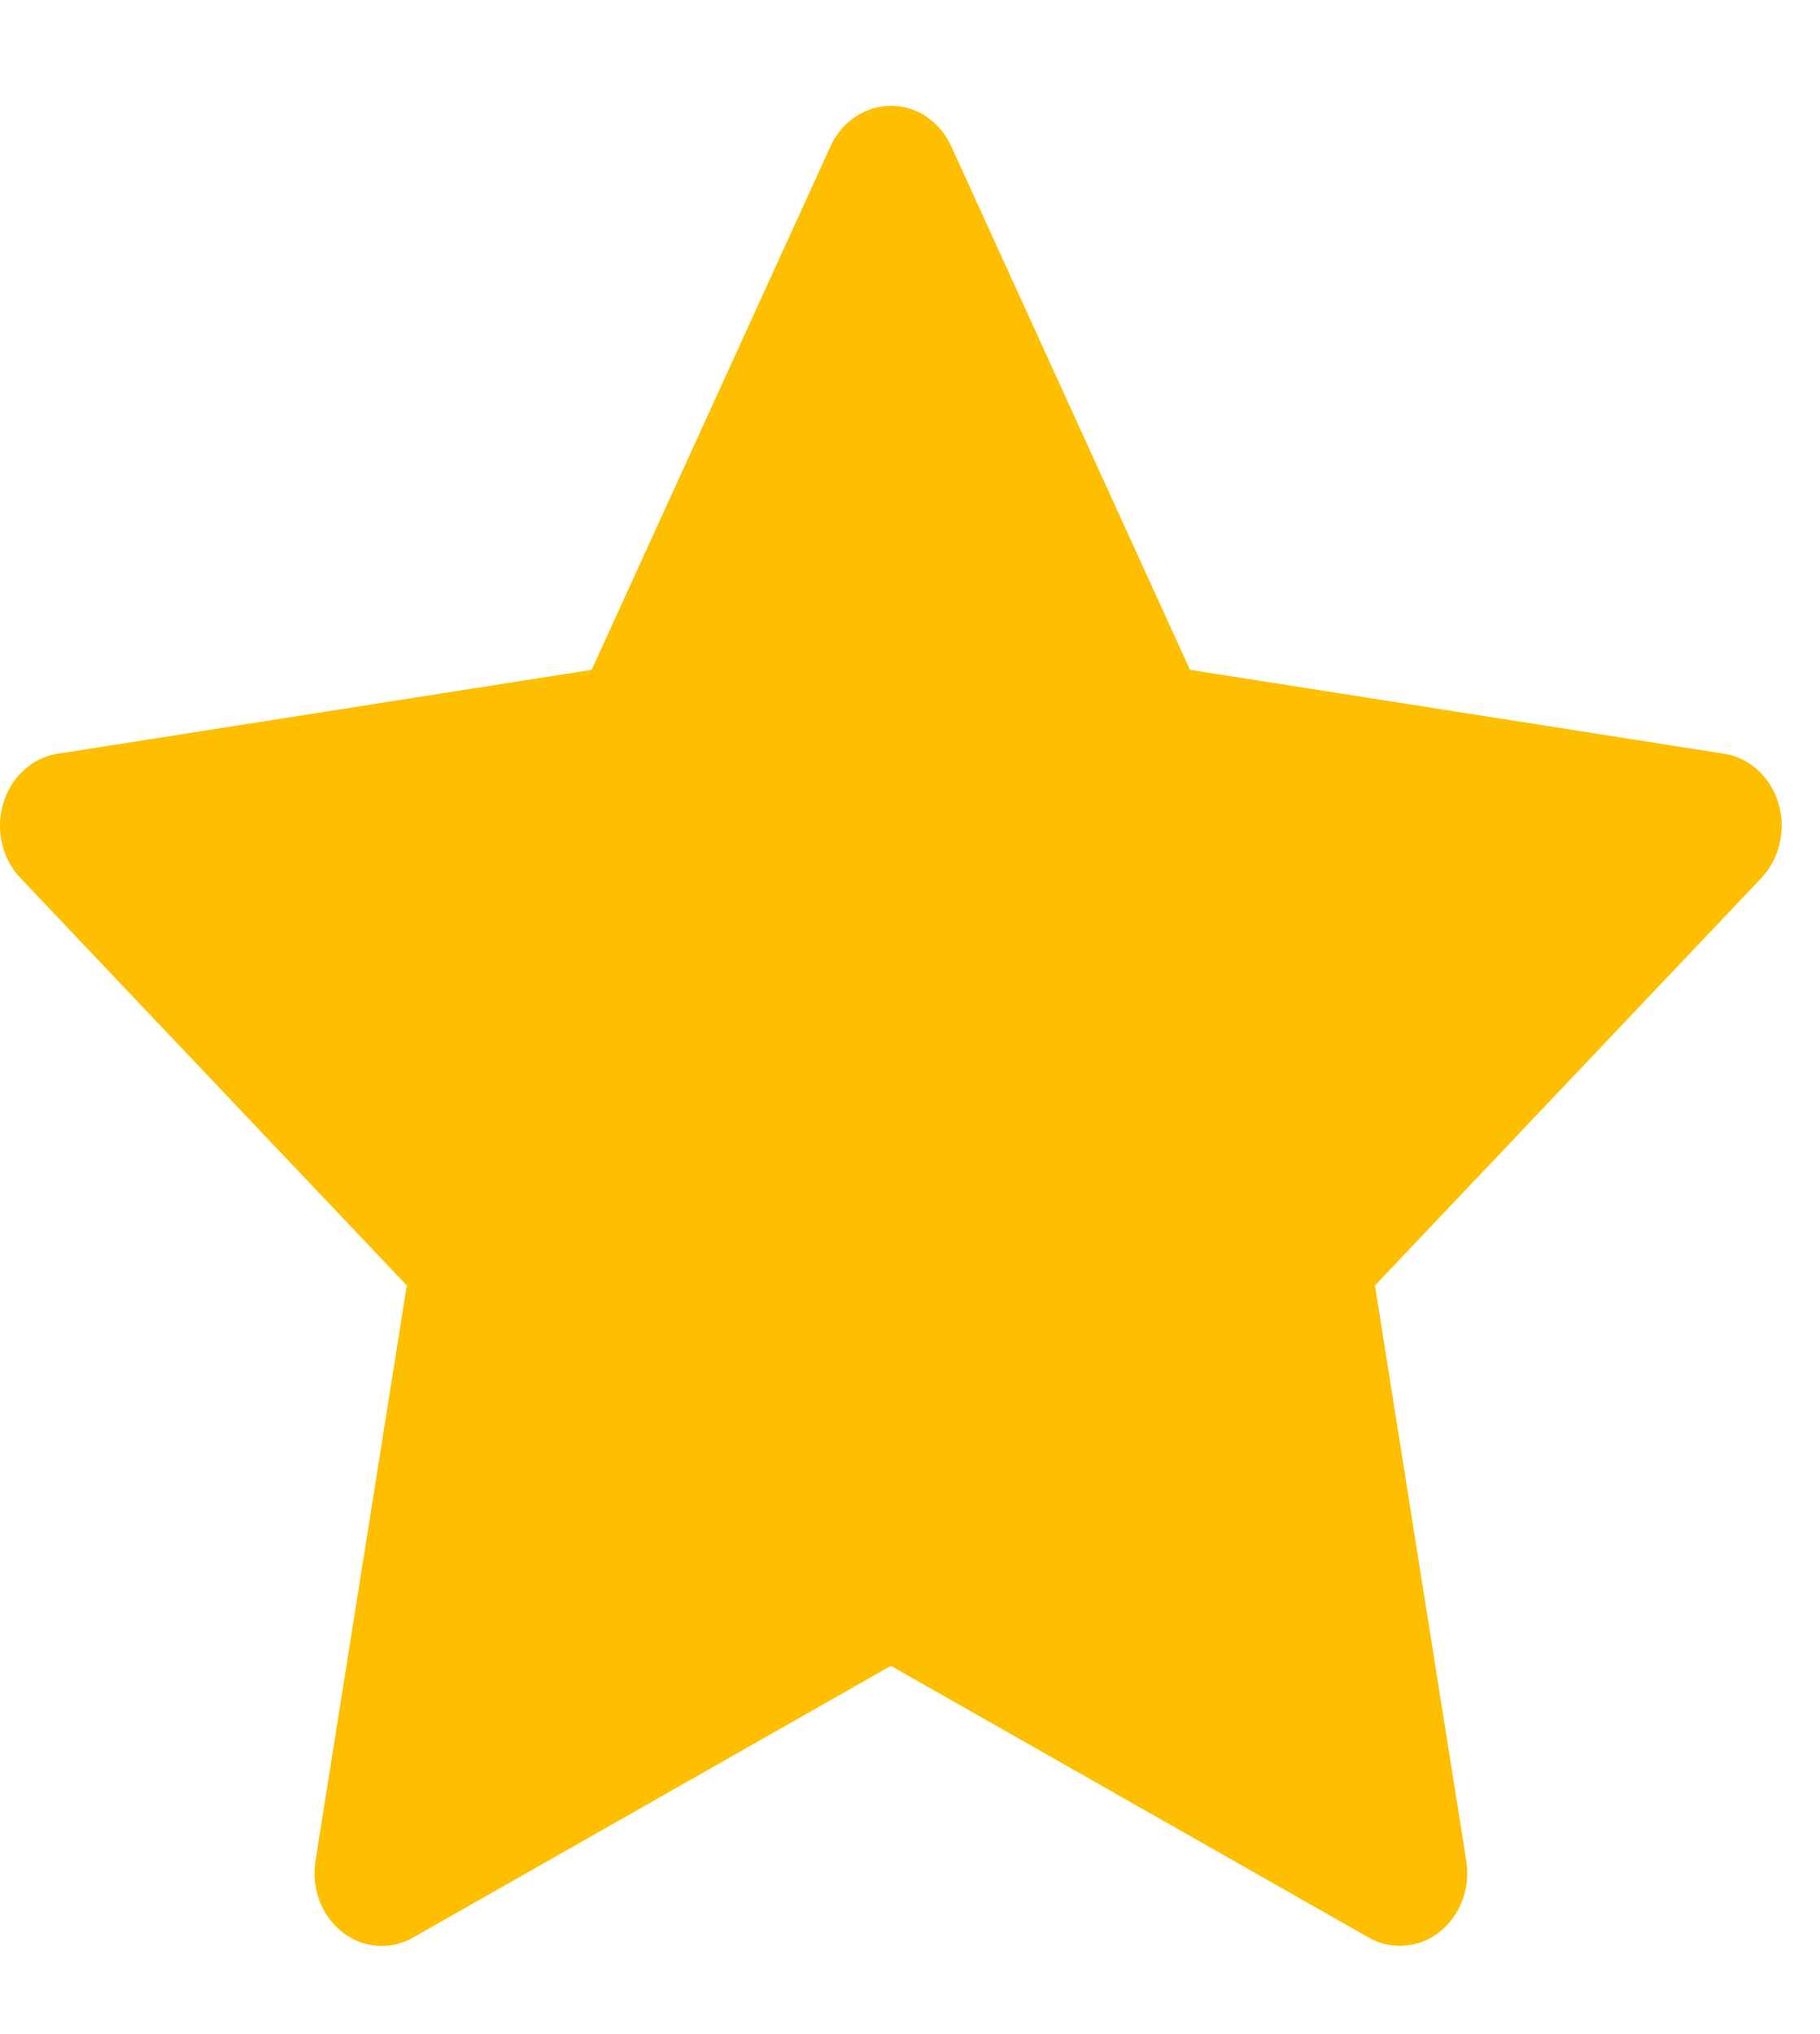
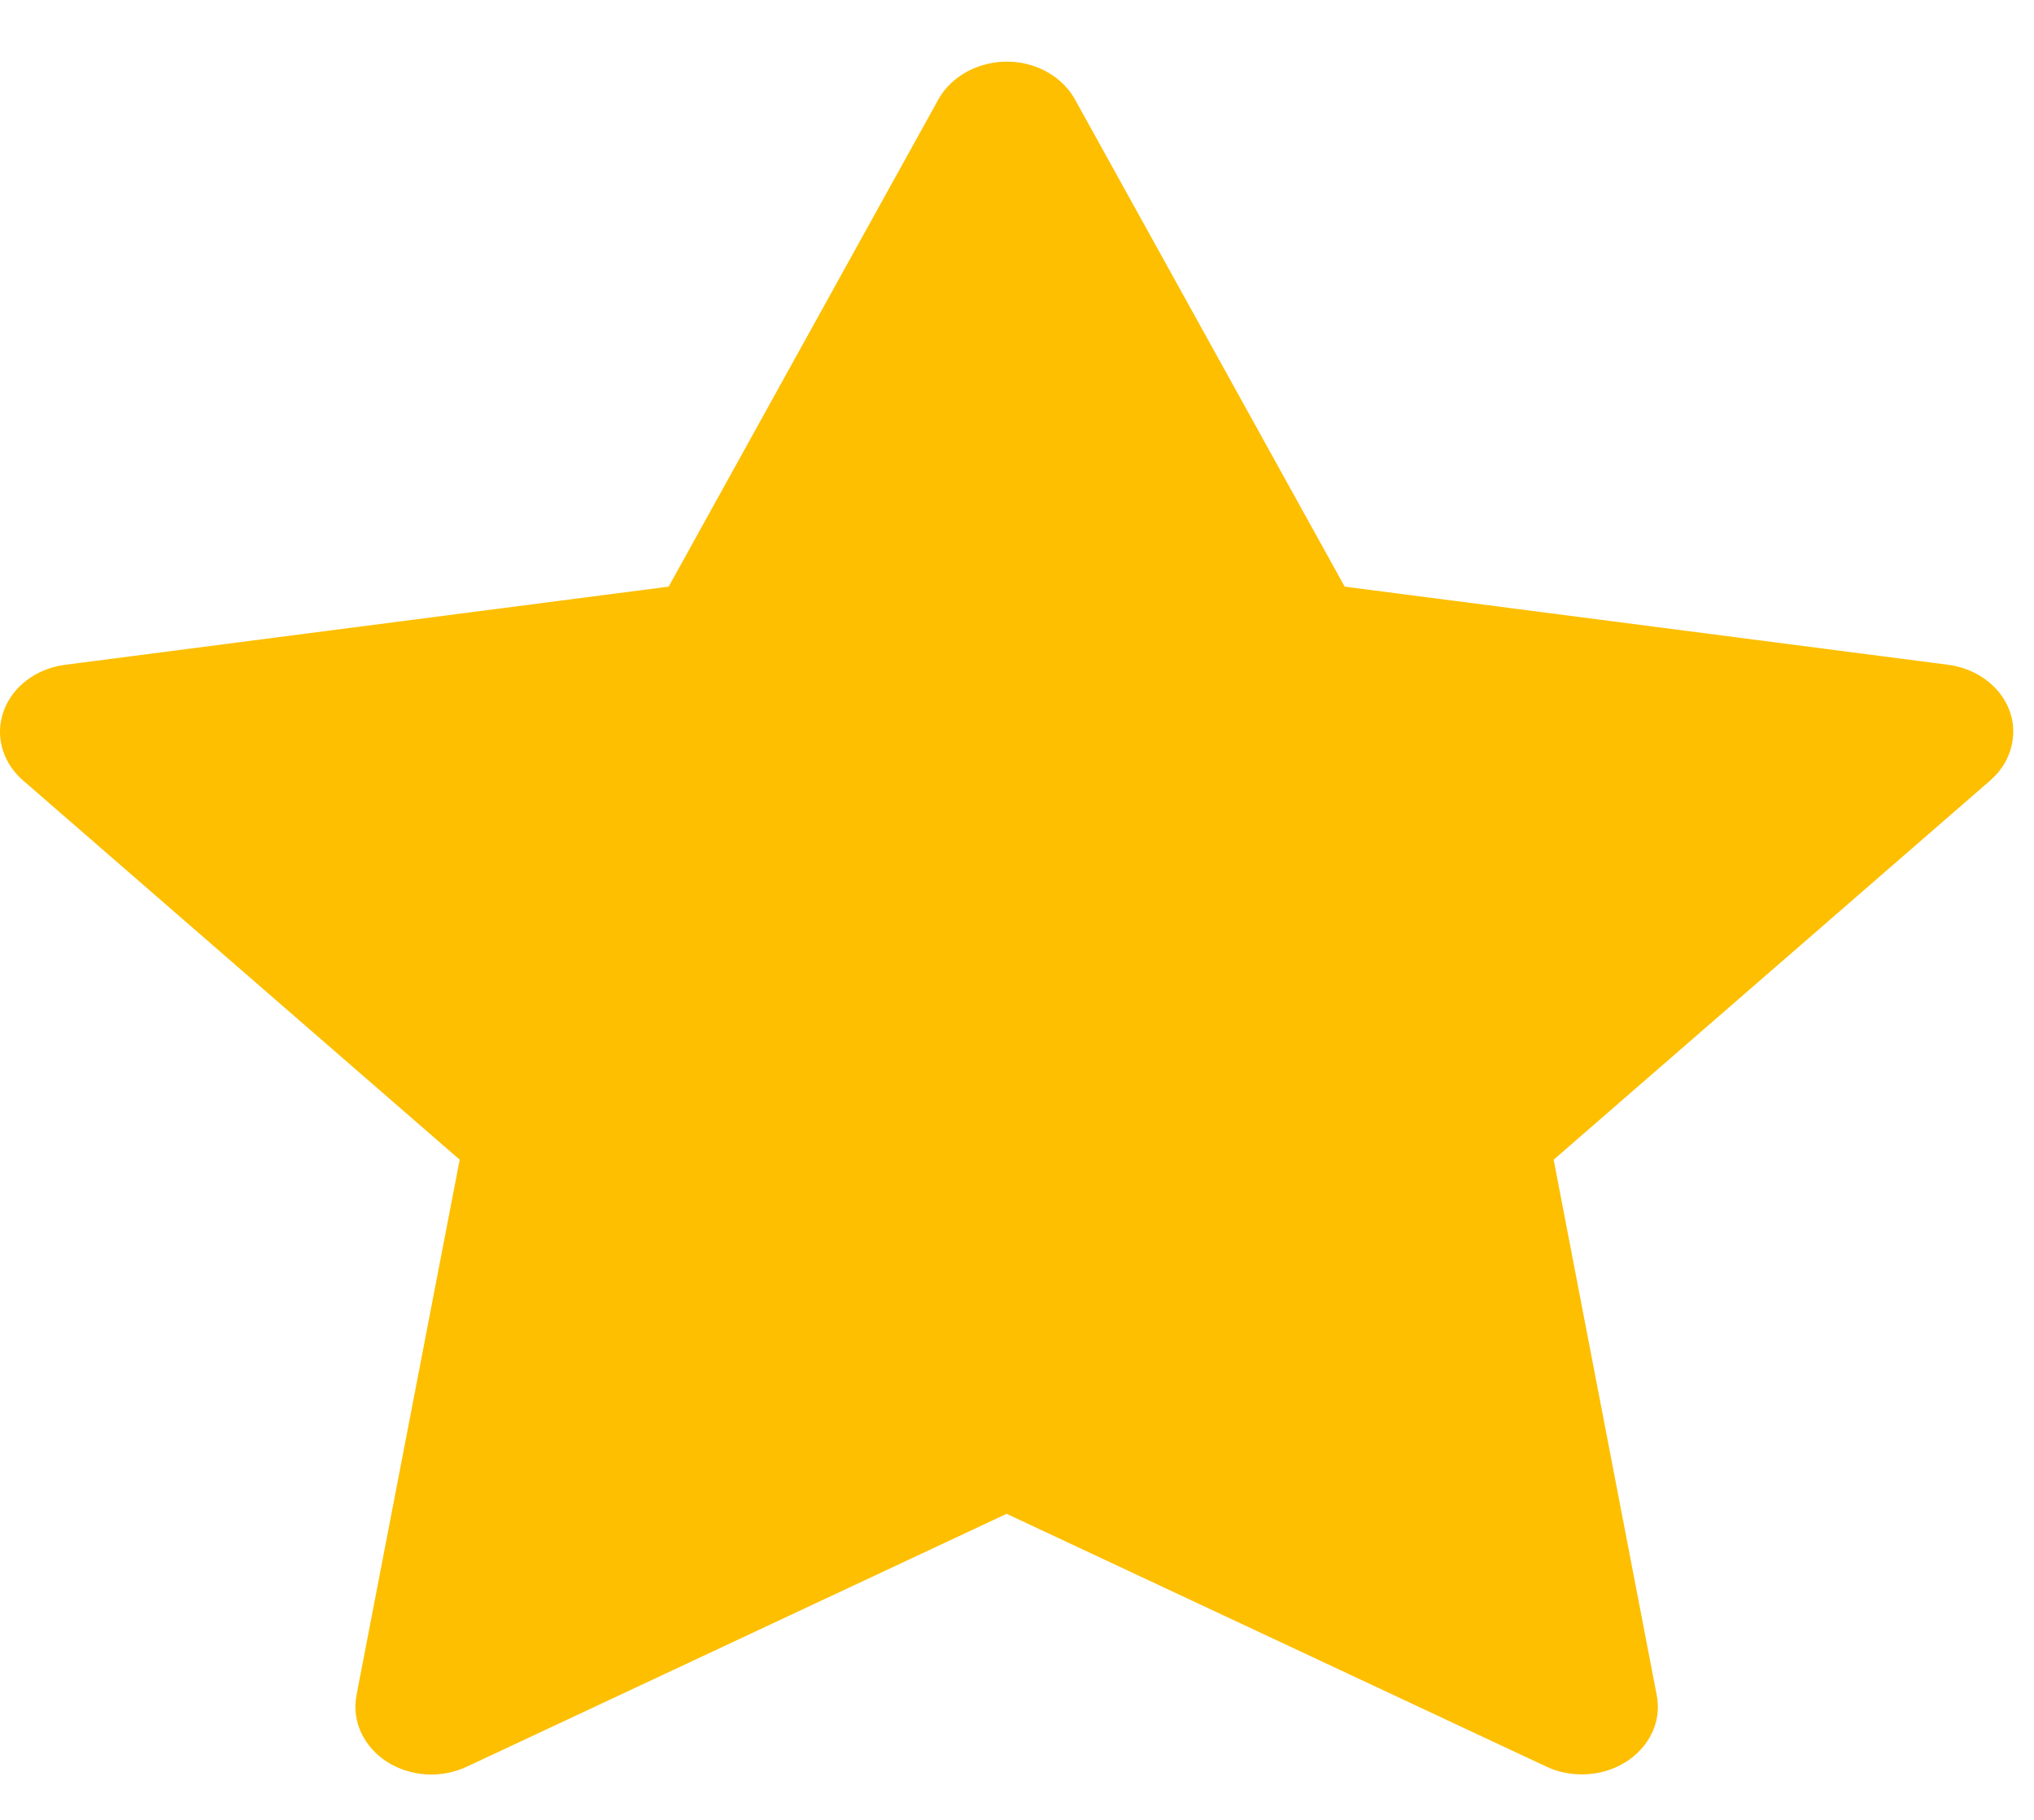
- <svg xmlns="http://www.w3.org/2000/svg" width="17" height="19" viewBox="0 0 17 19" fill="none">
-   <path d="M16.106 7.041L11.116 6.257L8.886 1.367C8.825 1.233 8.725 1.124 8.601 1.058C8.29 0.893 7.913 1.031 7.758 1.367L5.527 6.257L0.538 7.041C0.4 7.062 0.275 7.132 0.178 7.239C0.062 7.368 -0.002 7.542 5.53105e-05 7.723C0.002 7.903 0.071 8.075 0.19 8.201L3.8 12.008L2.947 17.383C2.927 17.508 2.94 17.636 2.984 17.754C3.028 17.871 3.102 17.973 3.197 18.048C3.292 18.122 3.404 18.167 3.521 18.176C3.638 18.185 3.755 18.158 3.859 18.099L8.322 15.561L12.785 18.099C12.907 18.169 13.048 18.192 13.184 18.167C13.526 18.103 13.755 17.752 13.697 17.383L12.844 12.008L16.454 8.201C16.552 8.097 16.617 7.961 16.636 7.813C16.689 7.441 16.45 7.096 16.106 7.041Z" fill="#FDBF00" />
+ <svg xmlns="http://www.w3.org/2000/svg" width="19" height="17" viewBox="0 0 19 17" fill="none">
+   <path d="M18.199 6.21L12.561 5.48L10.041 0.928C9.972 0.804 9.859 0.703 9.719 0.641C9.368 0.487 8.942 0.616 8.766 0.928L6.246 5.48L0.608 6.21C0.453 6.23 0.31 6.295 0.202 6.394C0.07 6.515 -0.002 6.677 6.24985e-05 6.845C0.003 7.013 0.08 7.173 0.215 7.29L4.294 10.833L3.33 15.836C3.308 15.953 3.322 16.073 3.372 16.182C3.422 16.291 3.505 16.386 3.612 16.456C3.72 16.525 3.847 16.566 3.979 16.575C4.111 16.583 4.243 16.558 4.361 16.503L9.403 14.141L14.446 16.503C14.584 16.568 14.744 16.59 14.897 16.566C15.283 16.507 15.543 16.181 15.476 15.836L14.513 10.833L18.592 7.29C18.703 7.193 18.776 7.067 18.798 6.928C18.858 6.582 18.587 6.262 18.199 6.21Z" fill="#FDBF00" />
</svg>
